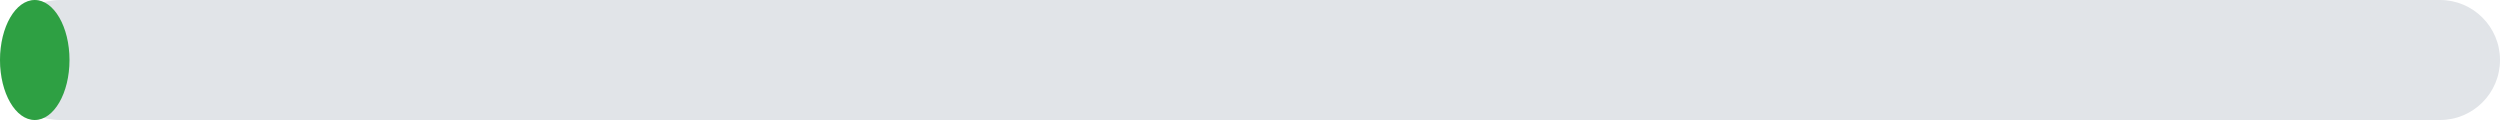
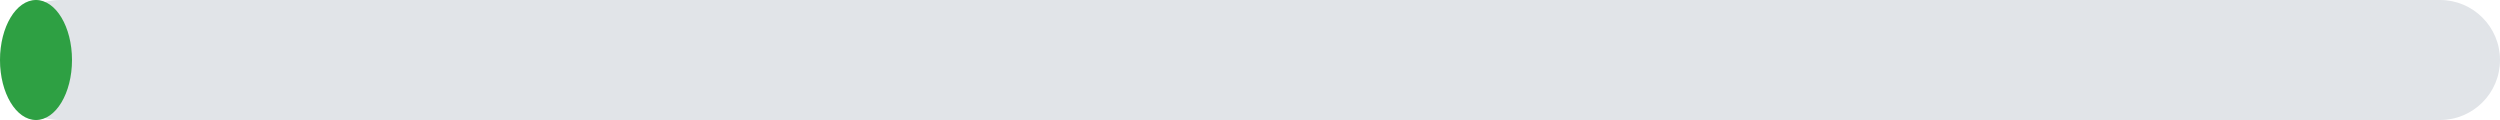
<svg xmlns="http://www.w3.org/2000/svg" width="500" height="24" viewBox="0 0 500 24">
  <rect x="0" y="0" width="500" height="24" rx="12" fill="#e1e4e8" />
-   <rect x="0" y="0" width="13.90" height="24" rx="12" fill="#2ea043" />
+   <rect x="0" y="0" width="14.40" height="24" rx="12" fill="#2ea043" />
</svg>
